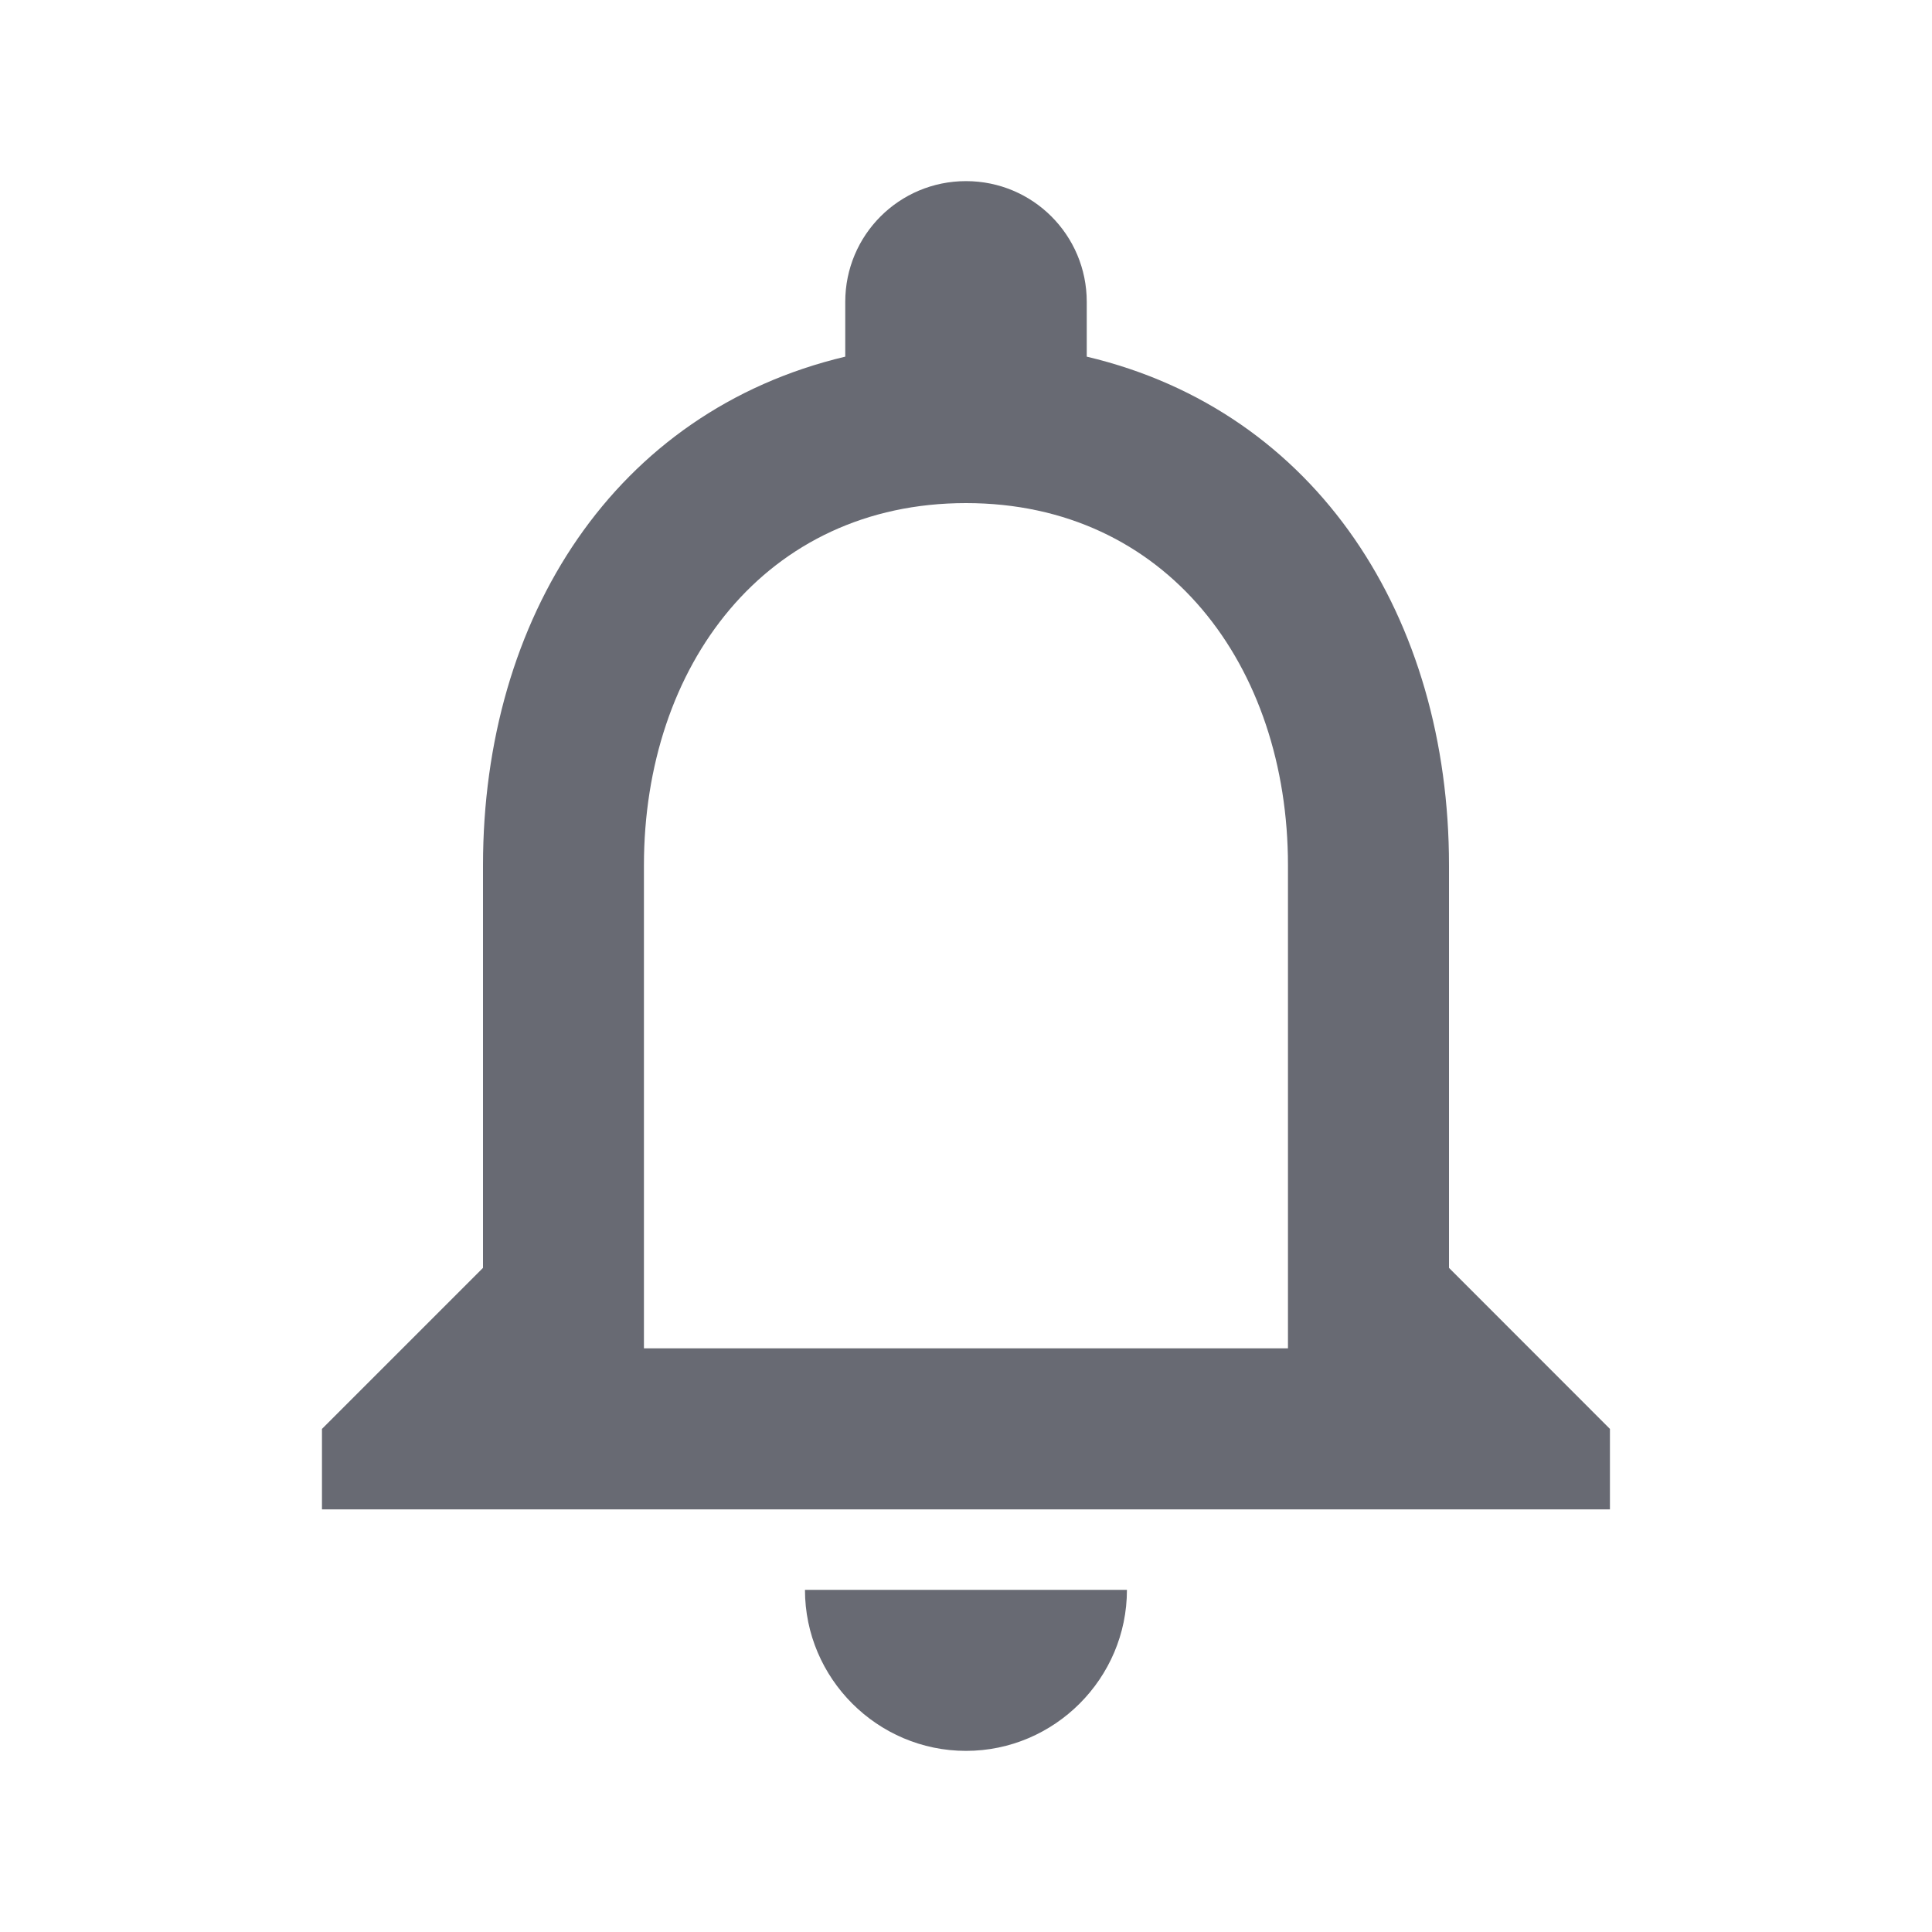
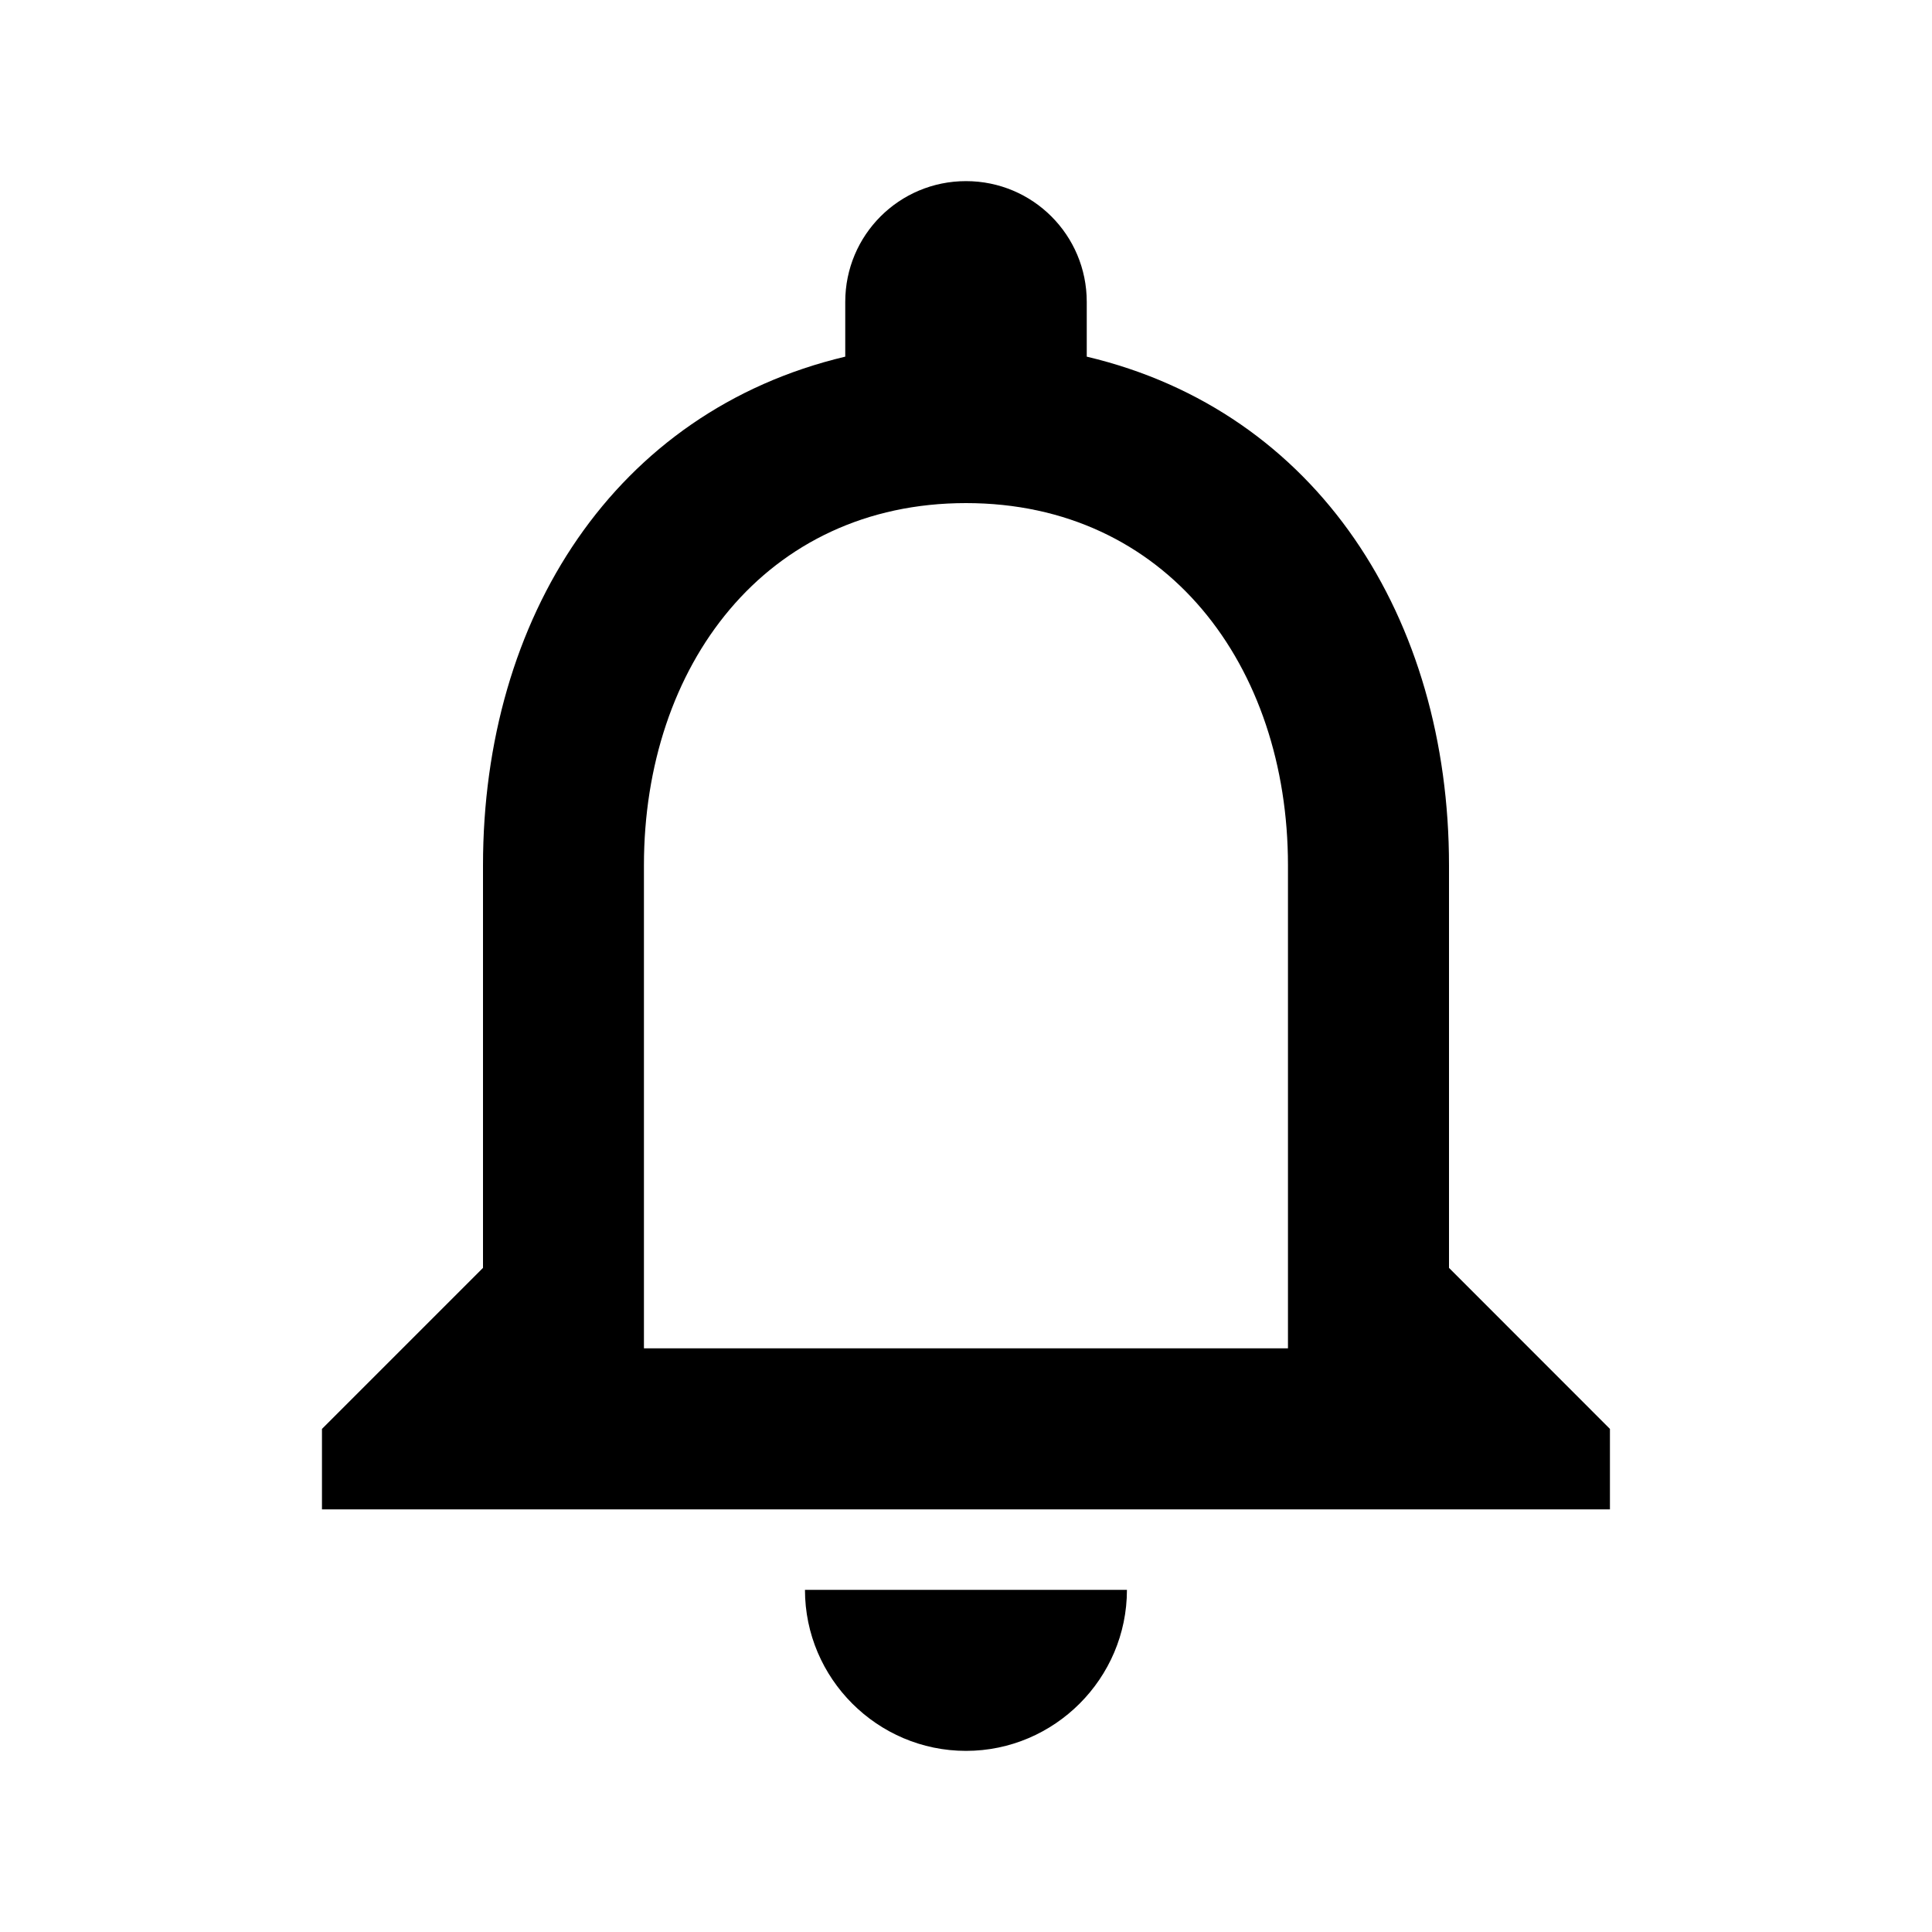
- <svg xmlns="http://www.w3.org/2000/svg" width="20" height="20" viewBox="0 0 20 20" fill="none">
-   <path d="M10 18.125C10.916 18.125 11.666 17.375 11.666 16.458H8.333C8.333 17.375 9.083 18.125 10 18.125ZM15 13.125V8.958C15 6.4 13.641 4.258 11.25 3.692V3.125C11.25 2.433 10.691 1.875 10 1.875C9.308 1.875 8.75 2.433 8.75 3.125V3.692C6.366 4.258 5 6.392 5 8.958V13.125L3.333 14.792V15.625H16.666V14.792L15 13.125ZM13.333 13.958H6.666V8.958C6.666 6.892 7.925 5.208 10 5.208C12.075 5.208 13.333 6.892 13.333 8.958V13.958Z" fill="#686A73" />
+ <svg xmlns="http://www.w3.org/2000/svg" width="20" height="20" viewBox="0 0 20 20" fill="currentColor">
+   <path d="M10 18.125C10.916 18.125 11.666 17.375 11.666 16.458H8.333C8.333 17.375 9.083 18.125 10 18.125ZM15 13.125V8.958C15 6.4 13.641 4.258 11.25 3.692V3.125C11.25 2.433 10.691 1.875 10 1.875C9.308 1.875 8.75 2.433 8.75 3.125V3.692C6.366 4.258 5 6.392 5 8.958V13.125L3.333 14.792V15.625H16.666V14.792L15 13.125ZM13.333 13.958H6.666V8.958C6.666 6.892 7.925 5.208 10 5.208C12.075 5.208 13.333 6.892 13.333 8.958V13.958Z" />
</svg>
